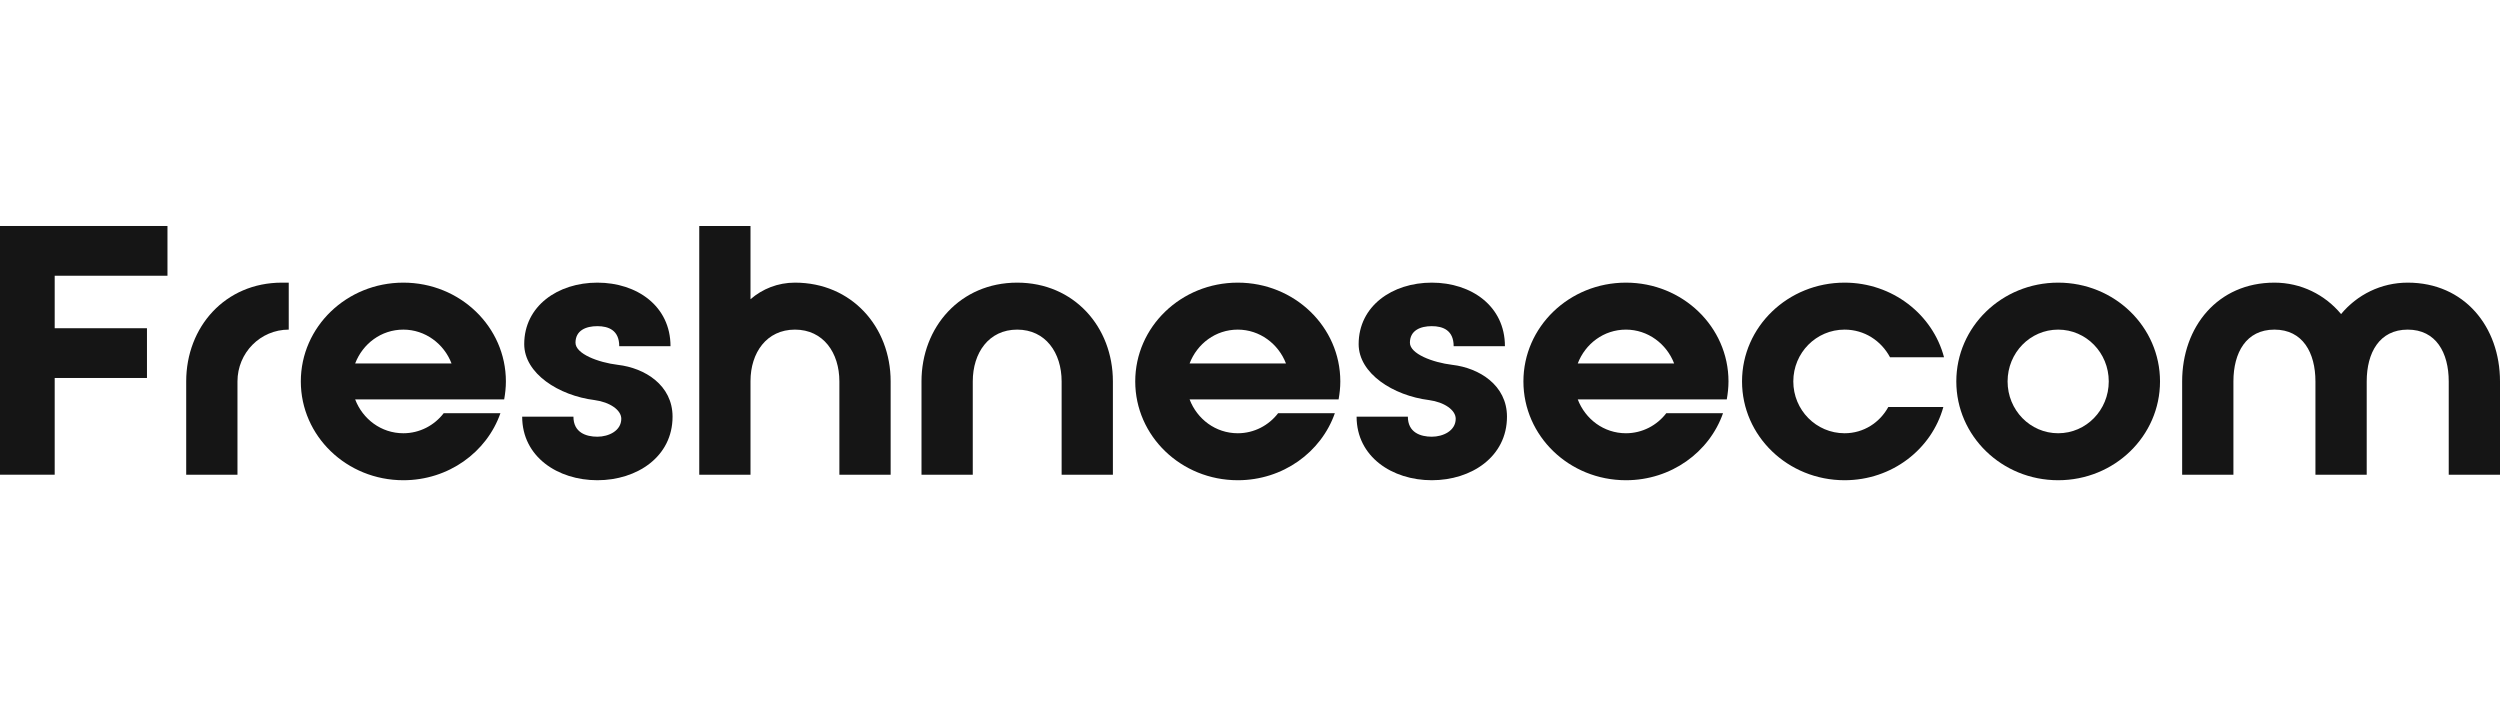
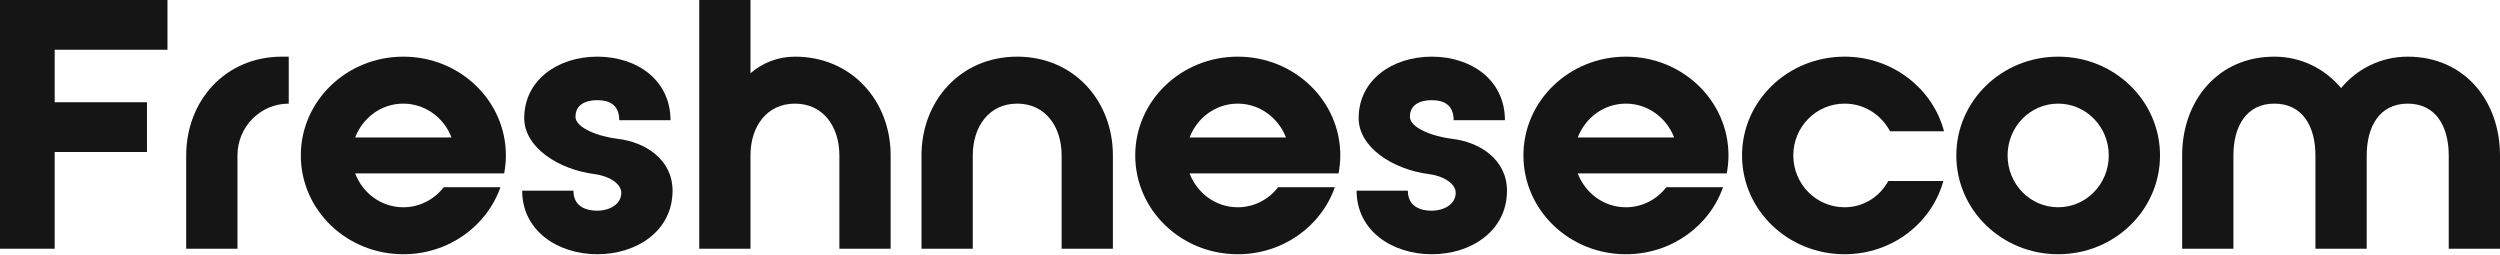
- <svg xmlns="http://www.w3.org/2000/svg" width="177" height="50" viewBox="0 0 177 50" fill="none">
-   <path d="M3.872 26.761H10.405V23.239H3.872V19.522H11.857V16H0V33.609H3.872V26.761Z" fill="#151515" />
-   <path d="M13.183 27.005V33.609H16.813V27.005C16.813 24.976 18.434 23.337 20.443 23.337V20.011H19.959C15.942 20.011 13.183 23.141 13.183 27.005Z" fill="#151515" />
-   <path d="M28.557 20.011C24.541 20.011 21.298 23.141 21.298 27.005C21.298 30.87 24.541 34 28.557 34C31.752 34 34.462 32.019 35.43 29.255H31.413C30.759 30.111 29.719 30.674 28.557 30.674C26.985 30.674 25.678 29.671 25.145 28.277H35.696C35.769 27.861 35.817 27.446 35.817 27.005C35.817 23.141 32.574 20.011 28.557 20.011ZM25.145 25.734C25.678 24.34 26.985 23.337 28.557 23.337C30.106 23.337 31.437 24.34 31.969 25.734H25.145Z" fill="#151515" />
-   <path d="M43.745 25.831C42.342 25.66 40.745 25.049 40.745 24.266C40.745 23.386 41.495 23.092 42.293 23.092C43.092 23.092 43.842 23.386 43.842 24.511H47.472C47.472 21.674 45.1 20.011 42.293 20.011C39.486 20.011 37.115 21.674 37.115 24.364C37.115 26.443 39.559 28.008 42.1 28.326C43.189 28.473 43.987 29.035 43.987 29.647C43.987 30.503 43.092 30.919 42.293 30.919C41.495 30.919 40.599 30.625 40.599 29.5H36.97C36.97 32.337 39.486 34 42.293 34C45.1 34 47.617 32.337 47.617 29.5C47.617 27.274 45.657 26.052 43.745 25.831Z" fill="#151515" />
-   <path d="M56.282 20.011C55.072 20.011 53.983 20.451 53.136 21.185V16H49.507V33.609H53.136V26.981C53.136 24.976 54.274 23.337 56.282 23.337C58.291 23.337 59.428 24.976 59.428 27.005V33.609H63.058V27.005C63.058 23.141 60.299 20.011 56.282 20.011Z" fill="#151515" />
-   <path d="M72.017 20.011C68.001 20.011 65.242 23.141 65.242 27.005V33.609H68.872V27.005C68.872 24.976 70.009 23.337 72.017 23.337C74.026 23.337 75.163 24.976 75.163 27.005V33.609H78.793V27.005C78.793 23.141 76.034 20.011 72.017 20.011Z" fill="#151515" />
-   <path d="M87.635 20.011C83.618 20.011 80.375 23.141 80.375 27.005C80.375 30.87 83.618 34 87.635 34C90.829 34 93.539 32.019 94.507 29.255H90.49C89.837 30.111 88.796 30.674 87.635 30.674C86.062 30.674 84.755 29.671 84.223 28.277H94.773C94.846 27.861 94.894 27.446 94.894 27.005C94.894 23.141 91.651 20.011 87.635 20.011ZM84.223 25.734C84.755 24.34 86.062 23.337 87.635 23.337C89.183 23.337 90.514 24.34 91.047 25.734H84.223Z" fill="#151515" />
-   <path d="M102.822 25.831C101.419 25.66 99.822 25.049 99.822 24.266C99.822 23.386 100.572 23.092 101.371 23.092C102.169 23.092 102.919 23.386 102.919 24.511H106.549C106.549 21.674 104.178 20.011 101.371 20.011C98.564 20.011 96.192 21.674 96.192 24.364C96.192 26.443 98.636 28.008 101.177 28.326C102.266 28.473 103.064 29.035 103.064 29.647C103.064 30.503 102.169 30.919 101.371 30.919C100.572 30.919 99.677 30.625 99.677 29.5H96.047C96.047 32.337 98.564 34 101.371 34C104.178 34 106.694 32.337 106.694 29.5C106.694 27.274 104.734 26.052 102.822 25.831Z" fill="#151515" />
-   <path d="M115.117 20.011C111.1 20.011 107.858 23.141 107.858 27.005C107.858 30.87 111.1 34 115.117 34C118.311 34 121.022 32.019 121.99 29.255H117.973C117.319 30.111 116.279 30.674 115.117 30.674C113.544 30.674 112.238 29.671 111.705 28.277H122.256C122.328 27.861 122.377 27.446 122.377 27.005C122.377 23.141 119.134 20.011 115.117 20.011ZM111.705 25.734C112.238 24.34 113.544 23.337 115.117 23.337C116.666 23.337 117.997 24.34 118.529 25.734H111.705Z" fill="#151515" />
-   <path d="M130.596 23.337C131.999 23.337 133.185 24.12 133.814 25.294H137.637C136.839 22.261 133.983 20.011 130.596 20.011C126.579 20.011 123.336 23.141 123.336 27.005C123.336 30.87 126.579 34 130.596 34C133.959 34 136.766 31.799 137.589 28.815H133.693C133.088 29.916 131.951 30.674 130.596 30.674C128.587 30.674 126.966 29.035 126.966 27.005C126.966 24.976 128.587 23.337 130.596 23.337Z" fill="#151515" />
-   <path d="M152.929 27.005C152.929 23.141 149.711 20.011 145.718 20.011C141.726 20.011 138.507 23.141 138.507 27.005C138.507 30.87 141.726 34 145.718 34C149.711 34 152.929 30.87 152.929 27.005ZM149.3 27.005C149.3 29.035 147.702 30.674 145.718 30.674C143.734 30.674 142.137 29.035 142.137 27.005C142.137 24.976 143.734 23.337 145.718 23.337C147.702 23.337 149.3 24.976 149.3 27.005Z" fill="#151515" />
-   <path d="M170.467 20.011C168.579 20.011 166.885 20.867 165.748 22.236C164.611 20.867 162.917 20.011 161.029 20.011C157.012 20.011 154.496 23.141 154.496 27.005V33.609H158.126V27.005C158.126 24.976 159.021 23.337 161.029 23.337C163.038 23.337 163.933 24.976 163.933 27.005V33.609H167.563V27.005C167.563 24.976 168.458 23.337 170.467 23.337C172.475 23.337 173.37 24.976 173.37 27.005V33.609H177V27.005C177 23.141 174.483 20.011 170.467 20.011Z" fill="#151515" />
+ <svg xmlns="http://www.w3.org/2000/svg" width="177" height="18" viewBox="0 0 177 18" fill="none">
+   <path d="M3.872 10.761H10.405V7.239H3.872V3.522H11.857V0H0V17.609H3.872V10.761Z" fill="#151515" />
+   <path d="M13.183 11.005V17.609H16.813V11.005C16.813 8.976 18.434 7.337 20.443 7.337V4.011H19.959C15.942 4.011 13.183 7.141 13.183 11.005Z" fill="#151515" />
+   <path d="M28.557 4.011C24.541 4.011 21.298 7.141 21.298 11.005C21.298 14.87 24.541 18 28.557 18C31.752 18 34.462 16.019 35.43 13.255H31.413C30.759 14.111 29.719 14.674 28.557 14.674C26.985 14.674 25.678 13.671 25.145 12.277H35.696C35.769 11.861 35.817 11.446 35.817 11.005C35.817 7.141 32.574 4.011 28.557 4.011ZM25.145 9.734C25.678 8.34 26.985 7.337 28.557 7.337C30.106 7.337 31.437 8.34 31.969 9.734H25.145Z" fill="#151515" />
+   <path d="M43.745 9.832C42.342 9.66 40.745 9.049 40.745 8.266C40.745 7.386 41.495 7.092 42.293 7.092C43.092 7.092 43.842 7.386 43.842 8.511H47.472C47.472 5.674 45.1 4.011 42.293 4.011C39.486 4.011 37.115 5.674 37.115 8.364C37.115 10.443 39.559 12.008 42.1 12.326C43.189 12.473 43.987 13.035 43.987 13.647C43.987 14.503 43.092 14.918 42.293 14.918C41.495 14.918 40.599 14.625 40.599 13.5H36.97C36.97 16.337 39.486 18 42.293 18C45.1 18 47.617 16.337 47.617 13.5C47.617 11.274 45.657 10.052 43.745 9.832Z" fill="#151515" />
+   <path d="M56.282 4.011C55.072 4.011 53.983 4.451 53.136 5.185V0H49.507V17.609H53.136V10.981C53.136 8.976 54.274 7.337 56.282 7.337C58.291 7.337 59.428 8.976 59.428 11.005V17.609H63.058V11.005C63.058 7.141 60.299 4.011 56.282 4.011Z" fill="#151515" />
+   <path d="M72.017 4.011C68.001 4.011 65.242 7.141 65.242 11.005V17.609H68.872V11.005C68.872 8.976 70.009 7.337 72.017 7.337C74.026 7.337 75.163 8.976 75.163 11.005V17.609H78.793V11.005C78.793 7.141 76.034 4.011 72.017 4.011Z" fill="#151515" />
+   <path d="M87.635 4.011C83.618 4.011 80.375 7.141 80.375 11.005C80.375 14.87 83.618 18 87.635 18C90.829 18 93.539 16.019 94.507 13.255H90.49C89.837 14.111 88.796 14.674 87.635 14.674C86.062 14.674 84.755 13.671 84.223 12.277H94.773C94.846 11.861 94.894 11.446 94.894 11.005C94.894 7.141 91.651 4.011 87.635 4.011ZM84.223 9.734C84.755 8.34 86.062 7.337 87.635 7.337C89.183 7.337 90.514 8.34 91.047 9.734H84.223Z" fill="#151515" />
+   <path d="M102.822 9.832C101.419 9.66 99.822 9.049 99.822 8.266C99.822 7.386 100.572 7.092 101.371 7.092C102.169 7.092 102.919 7.386 102.919 8.511H106.549C106.549 5.674 104.178 4.011 101.371 4.011C98.564 4.011 96.192 5.674 96.192 8.364C96.192 10.443 98.636 12.008 101.177 12.326C102.266 12.473 103.064 13.035 103.064 13.647C103.064 14.503 102.169 14.918 101.371 14.918C100.572 14.918 99.677 14.625 99.677 13.5H96.047C96.047 16.337 98.564 18 101.371 18C104.178 18 106.694 16.337 106.694 13.5C106.694 11.274 104.734 10.052 102.822 9.832Z" fill="#151515" />
+   <path d="M115.117 4.011C111.1 4.011 107.858 7.141 107.858 11.005C107.858 14.87 111.1 18 115.117 18C118.311 18 121.022 16.019 121.99 13.255H117.973C117.319 14.111 116.279 14.674 115.117 14.674C113.544 14.674 112.238 13.671 111.705 12.277H122.256C122.328 11.861 122.377 11.446 122.377 11.005C122.377 7.141 119.134 4.011 115.117 4.011ZM111.705 9.734C112.238 8.34 113.544 7.337 115.117 7.337C116.666 7.337 117.997 8.34 118.529 9.734H111.705Z" fill="#151515" />
+   <path d="M130.596 7.337C131.999 7.337 133.185 8.12 133.814 9.293H137.637C136.839 6.261 133.983 4.011 130.596 4.011C126.579 4.011 123.336 7.141 123.336 11.005C123.336 14.87 126.579 18 130.596 18C133.959 18 136.766 15.799 137.589 12.815H133.693C133.088 13.916 131.951 14.674 130.596 14.674C128.587 14.674 126.966 13.035 126.966 11.005C126.966 8.976 128.587 7.337 130.596 7.337Z" fill="#151515" />
+   <path d="M152.929 11.005C152.929 7.141 149.711 4.011 145.718 4.011C141.726 4.011 138.507 7.141 138.507 11.005C138.507 14.87 141.726 18 145.718 18C149.711 18 152.929 14.87 152.929 11.005ZM149.3 11.005C149.3 13.035 147.702 14.674 145.718 14.674C143.734 14.674 142.137 13.035 142.137 11.005C142.137 8.976 143.734 7.337 145.718 7.337C147.702 7.337 149.3 8.976 149.3 11.005Z" fill="#151515" />
+   <path d="M170.467 4.011C168.579 4.011 166.885 4.867 165.748 6.236C164.611 4.867 162.917 4.011 161.029 4.011C157.012 4.011 154.496 7.141 154.496 11.005V17.609H158.126V11.005C158.126 8.976 159.021 7.337 161.029 7.337C163.038 7.337 163.933 8.976 163.933 11.005V17.609H167.563V11.005C167.563 8.976 168.458 7.337 170.467 7.337C172.475 7.337 173.37 8.976 173.37 11.005V17.609H177V11.005C177 7.141 174.483 4.011 170.467 4.011Z" fill="#151515" />
</svg>
